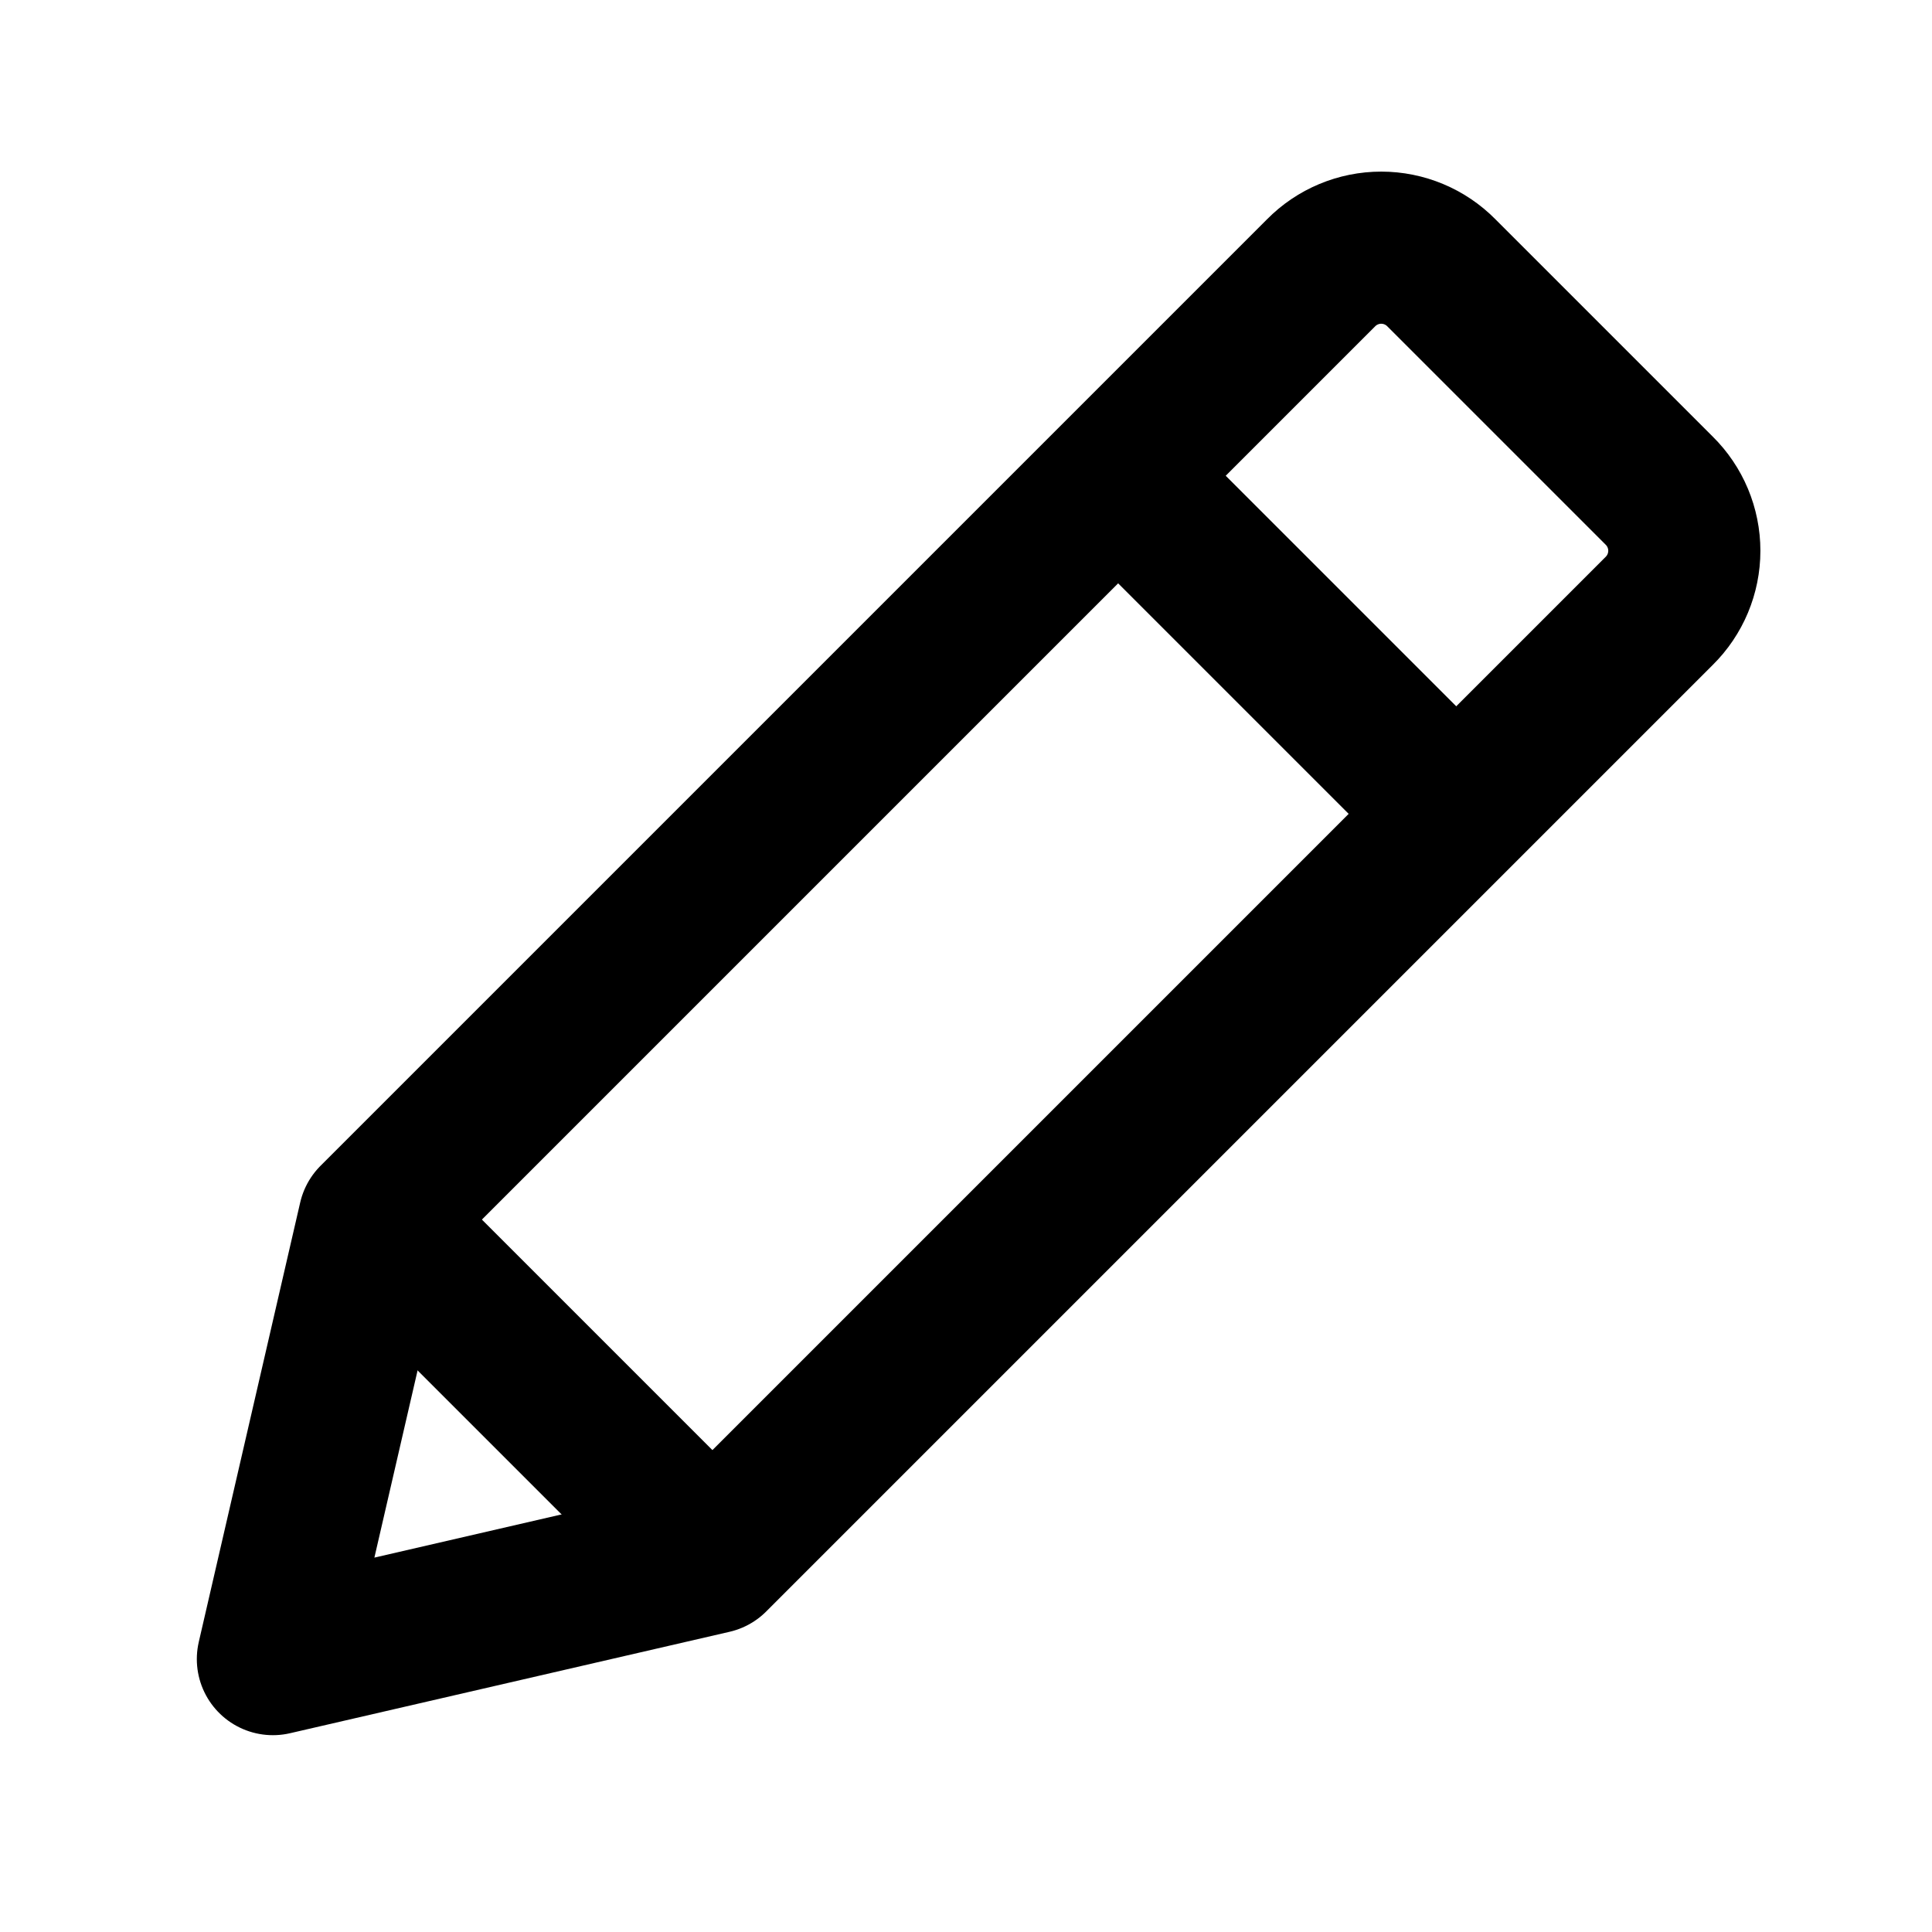
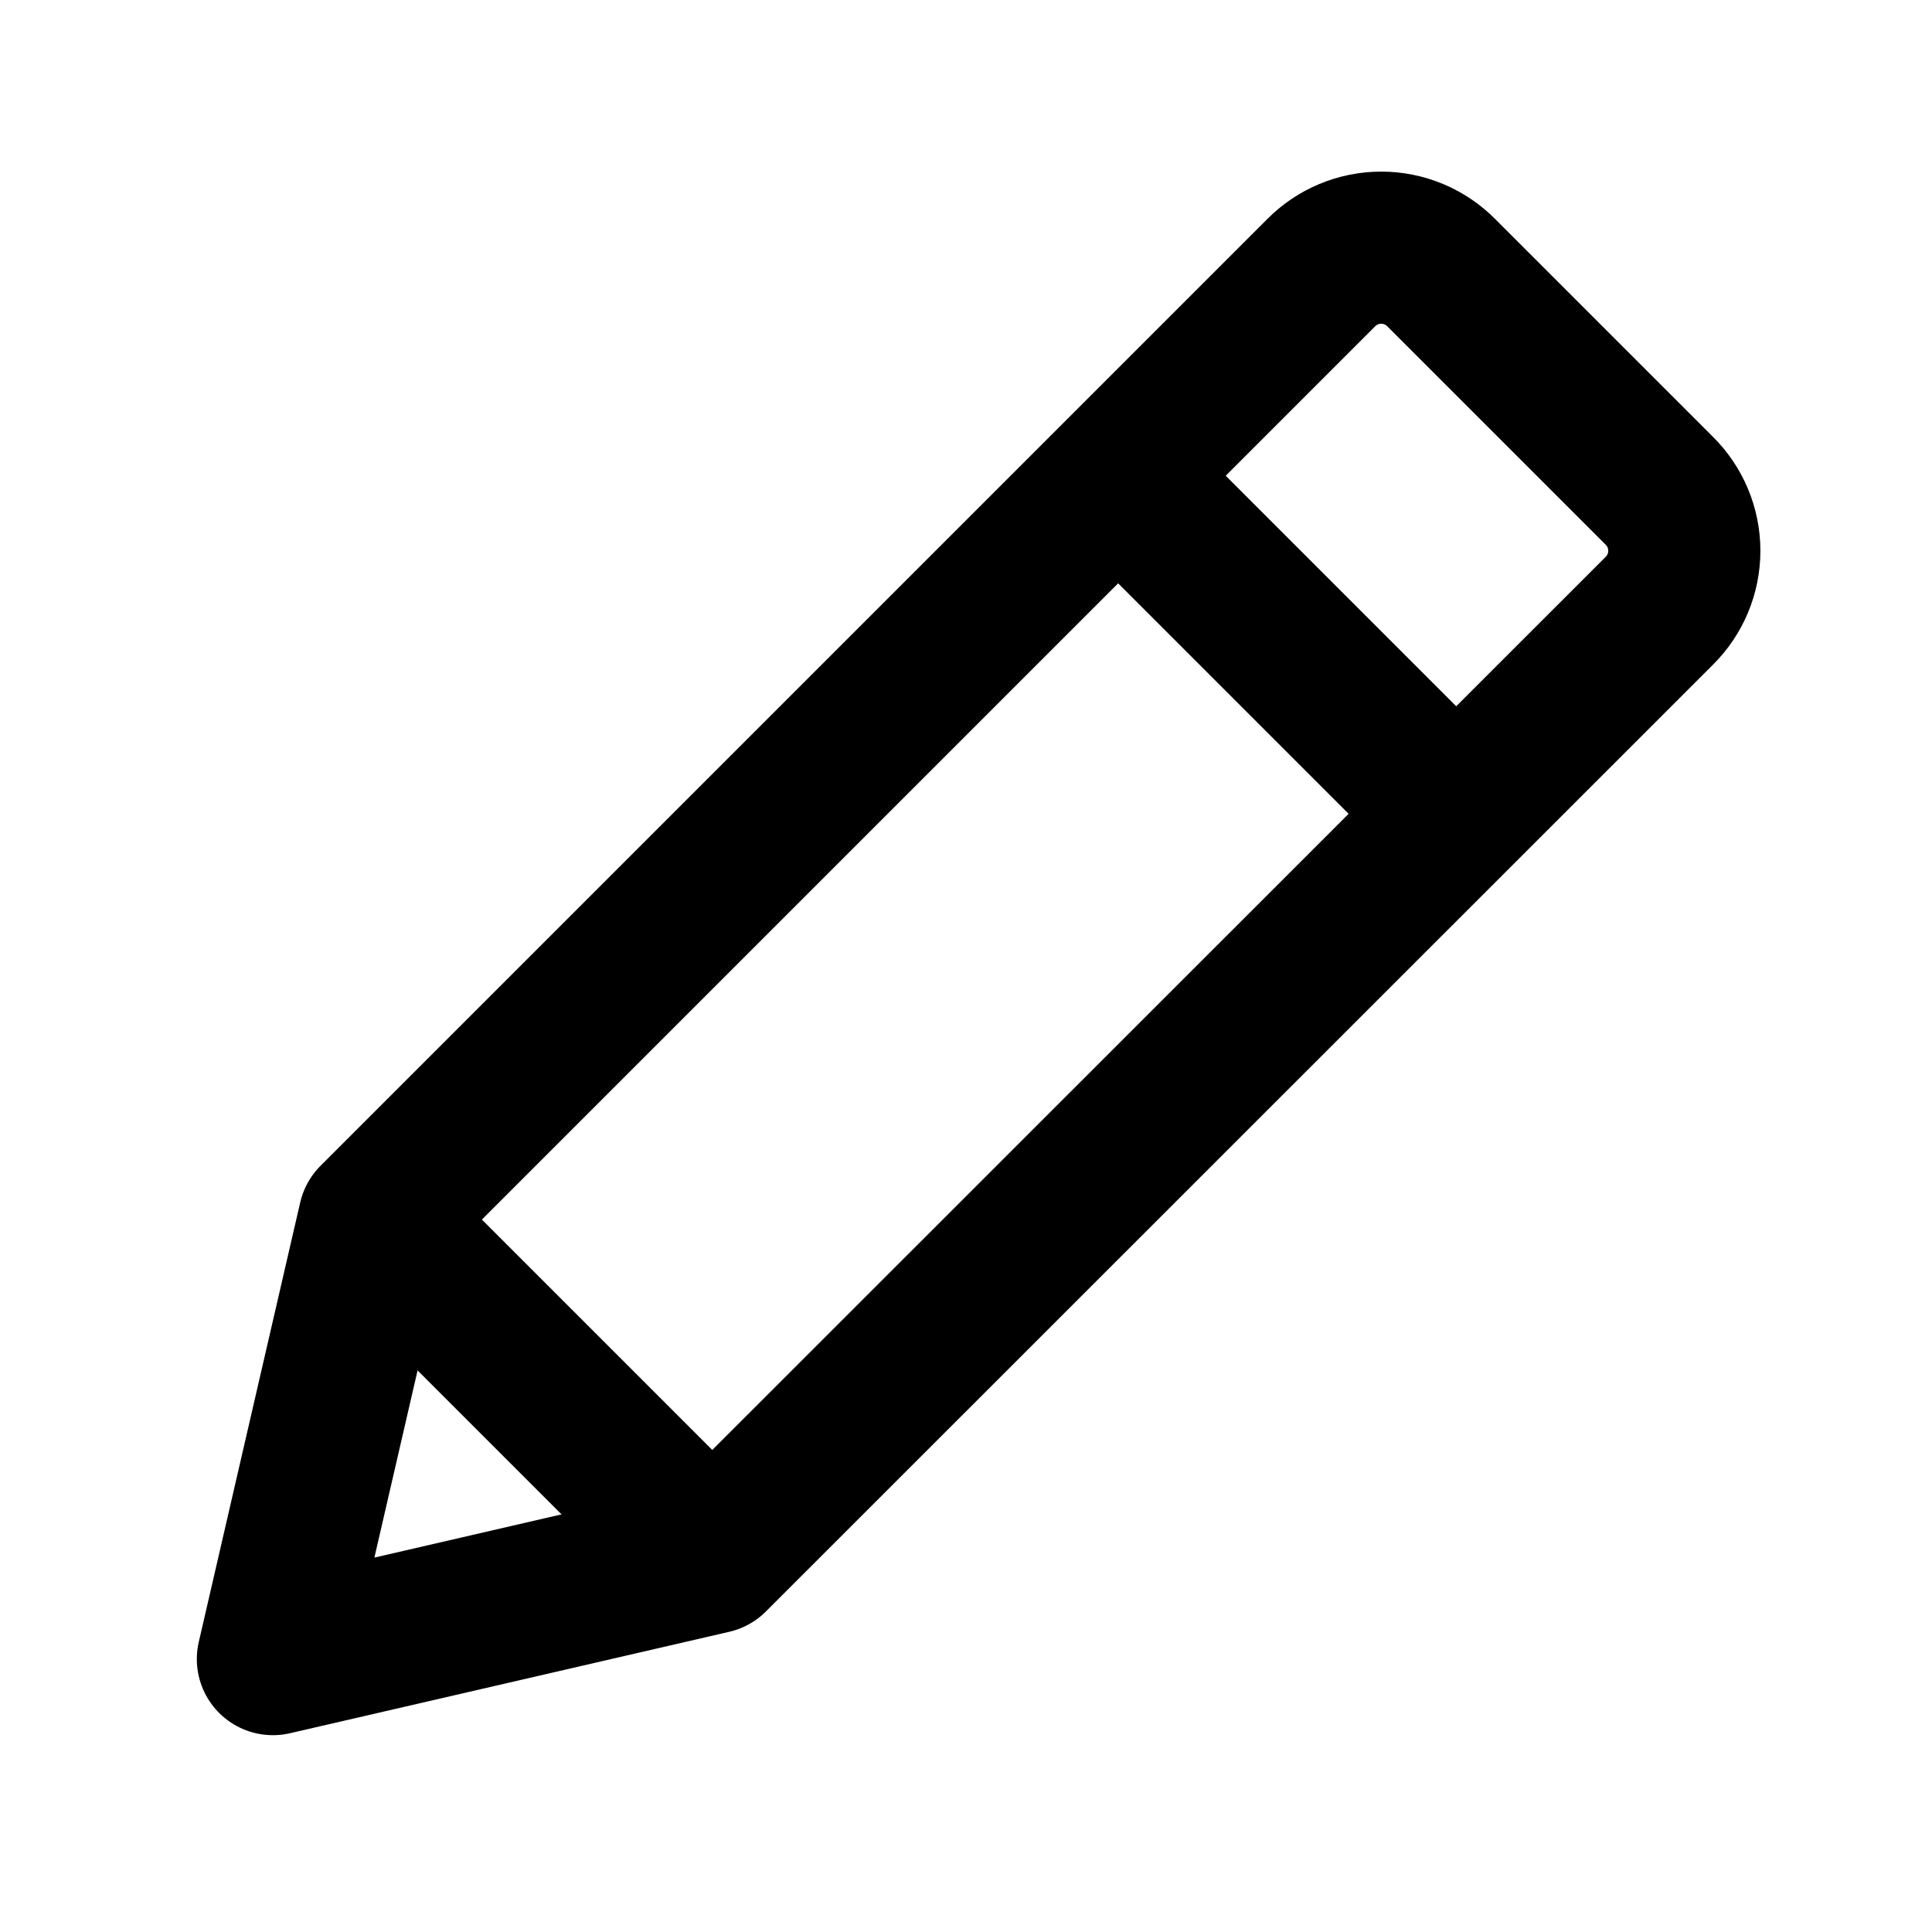
- <svg xmlns="http://www.w3.org/2000/svg" viewBox="0 0 1024 1024" fill="none" stroke="currentColor" stroke-width="72" stroke-linejoin="round">
-   <g transform="translate(-61.44 -61.44) scale(1.12)">
-     <path d="m184 840 48-208 448-448a40 40 0 0 1 57 0l103 103a40 40 0 0 1 0 57L392 792Z" />
-     <path d="m584 280 160 160M232 632l160 160" />
-   </g>
+ <svg xmlns="http://www.w3.org/2000/svg" viewBox="0 0 1024 1024" fill="none" stroke="currentColor" stroke-width="80.64" stroke-linejoin="round">
+   <path d="m144.64 879.36 53.76-232.96 501.76-501.76a44.8 44.8 0 0 1 63.84 0l115.36 115.36a44.8 44.8 0 0 1 0 63.84L377.44 825.6Z" />
+   <path d="m592.64 252.16 179.2 179.2M198.4 646.4l179.2 179.2" />
</svg>
